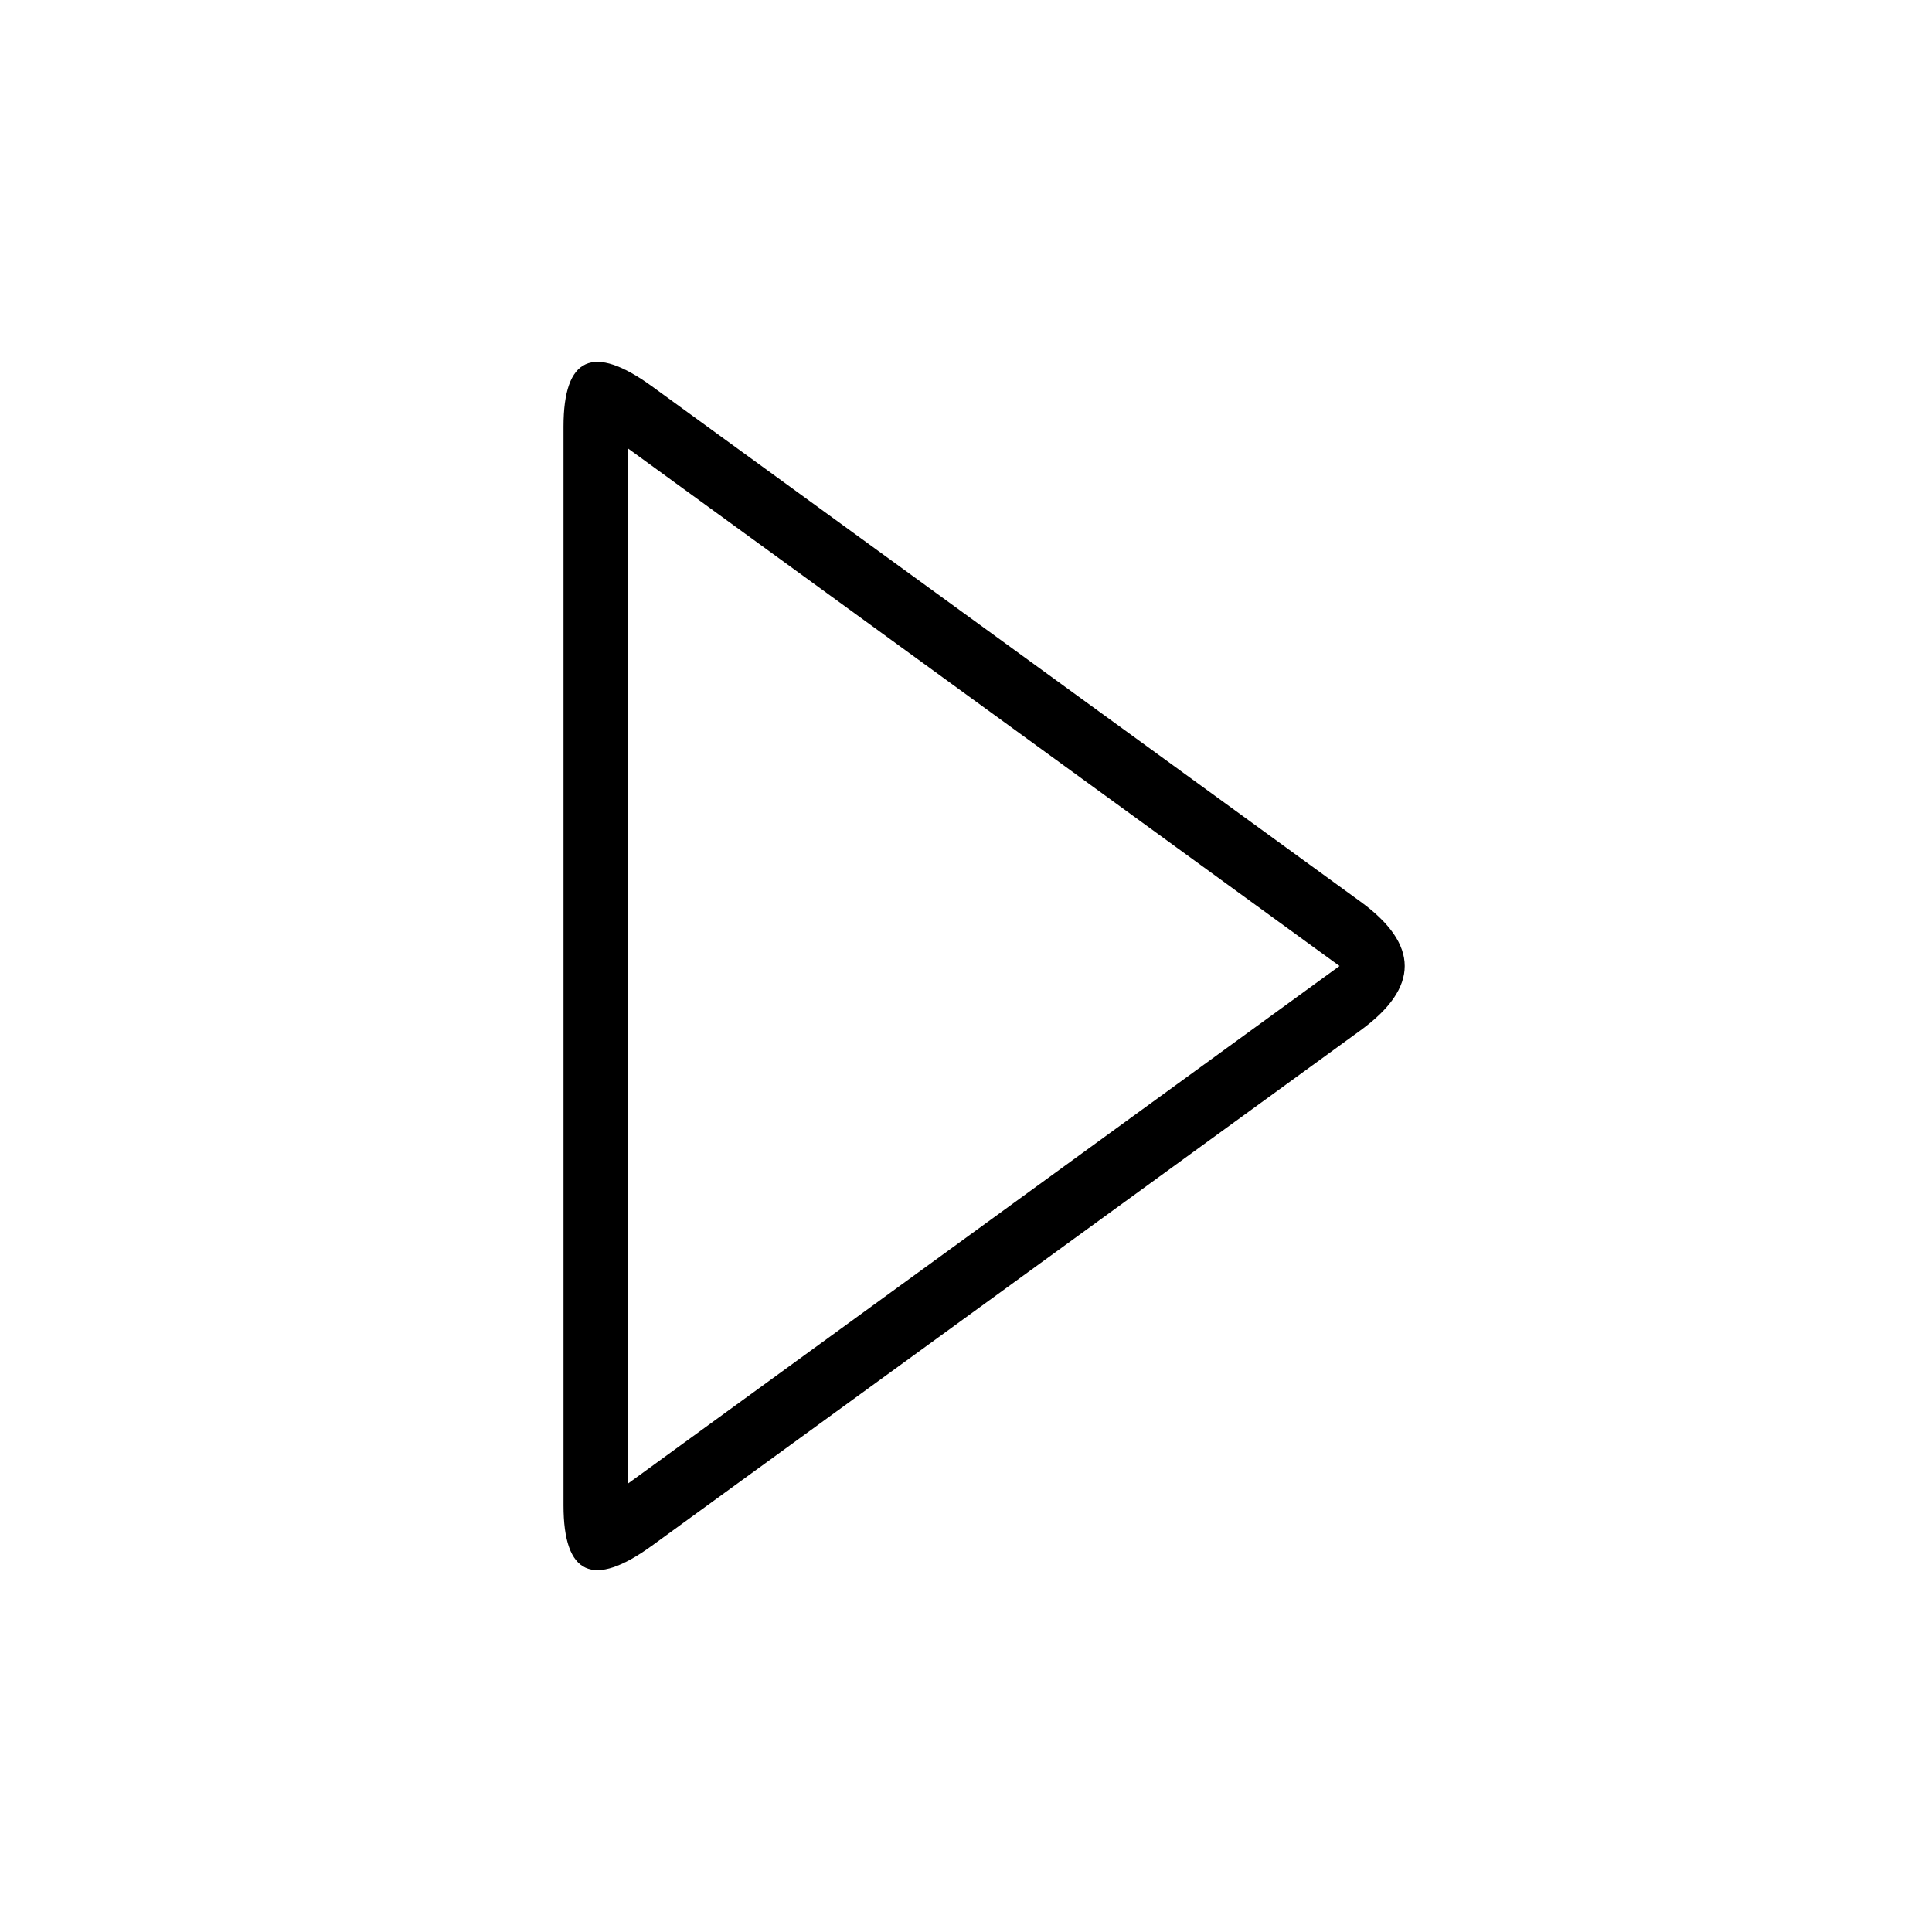
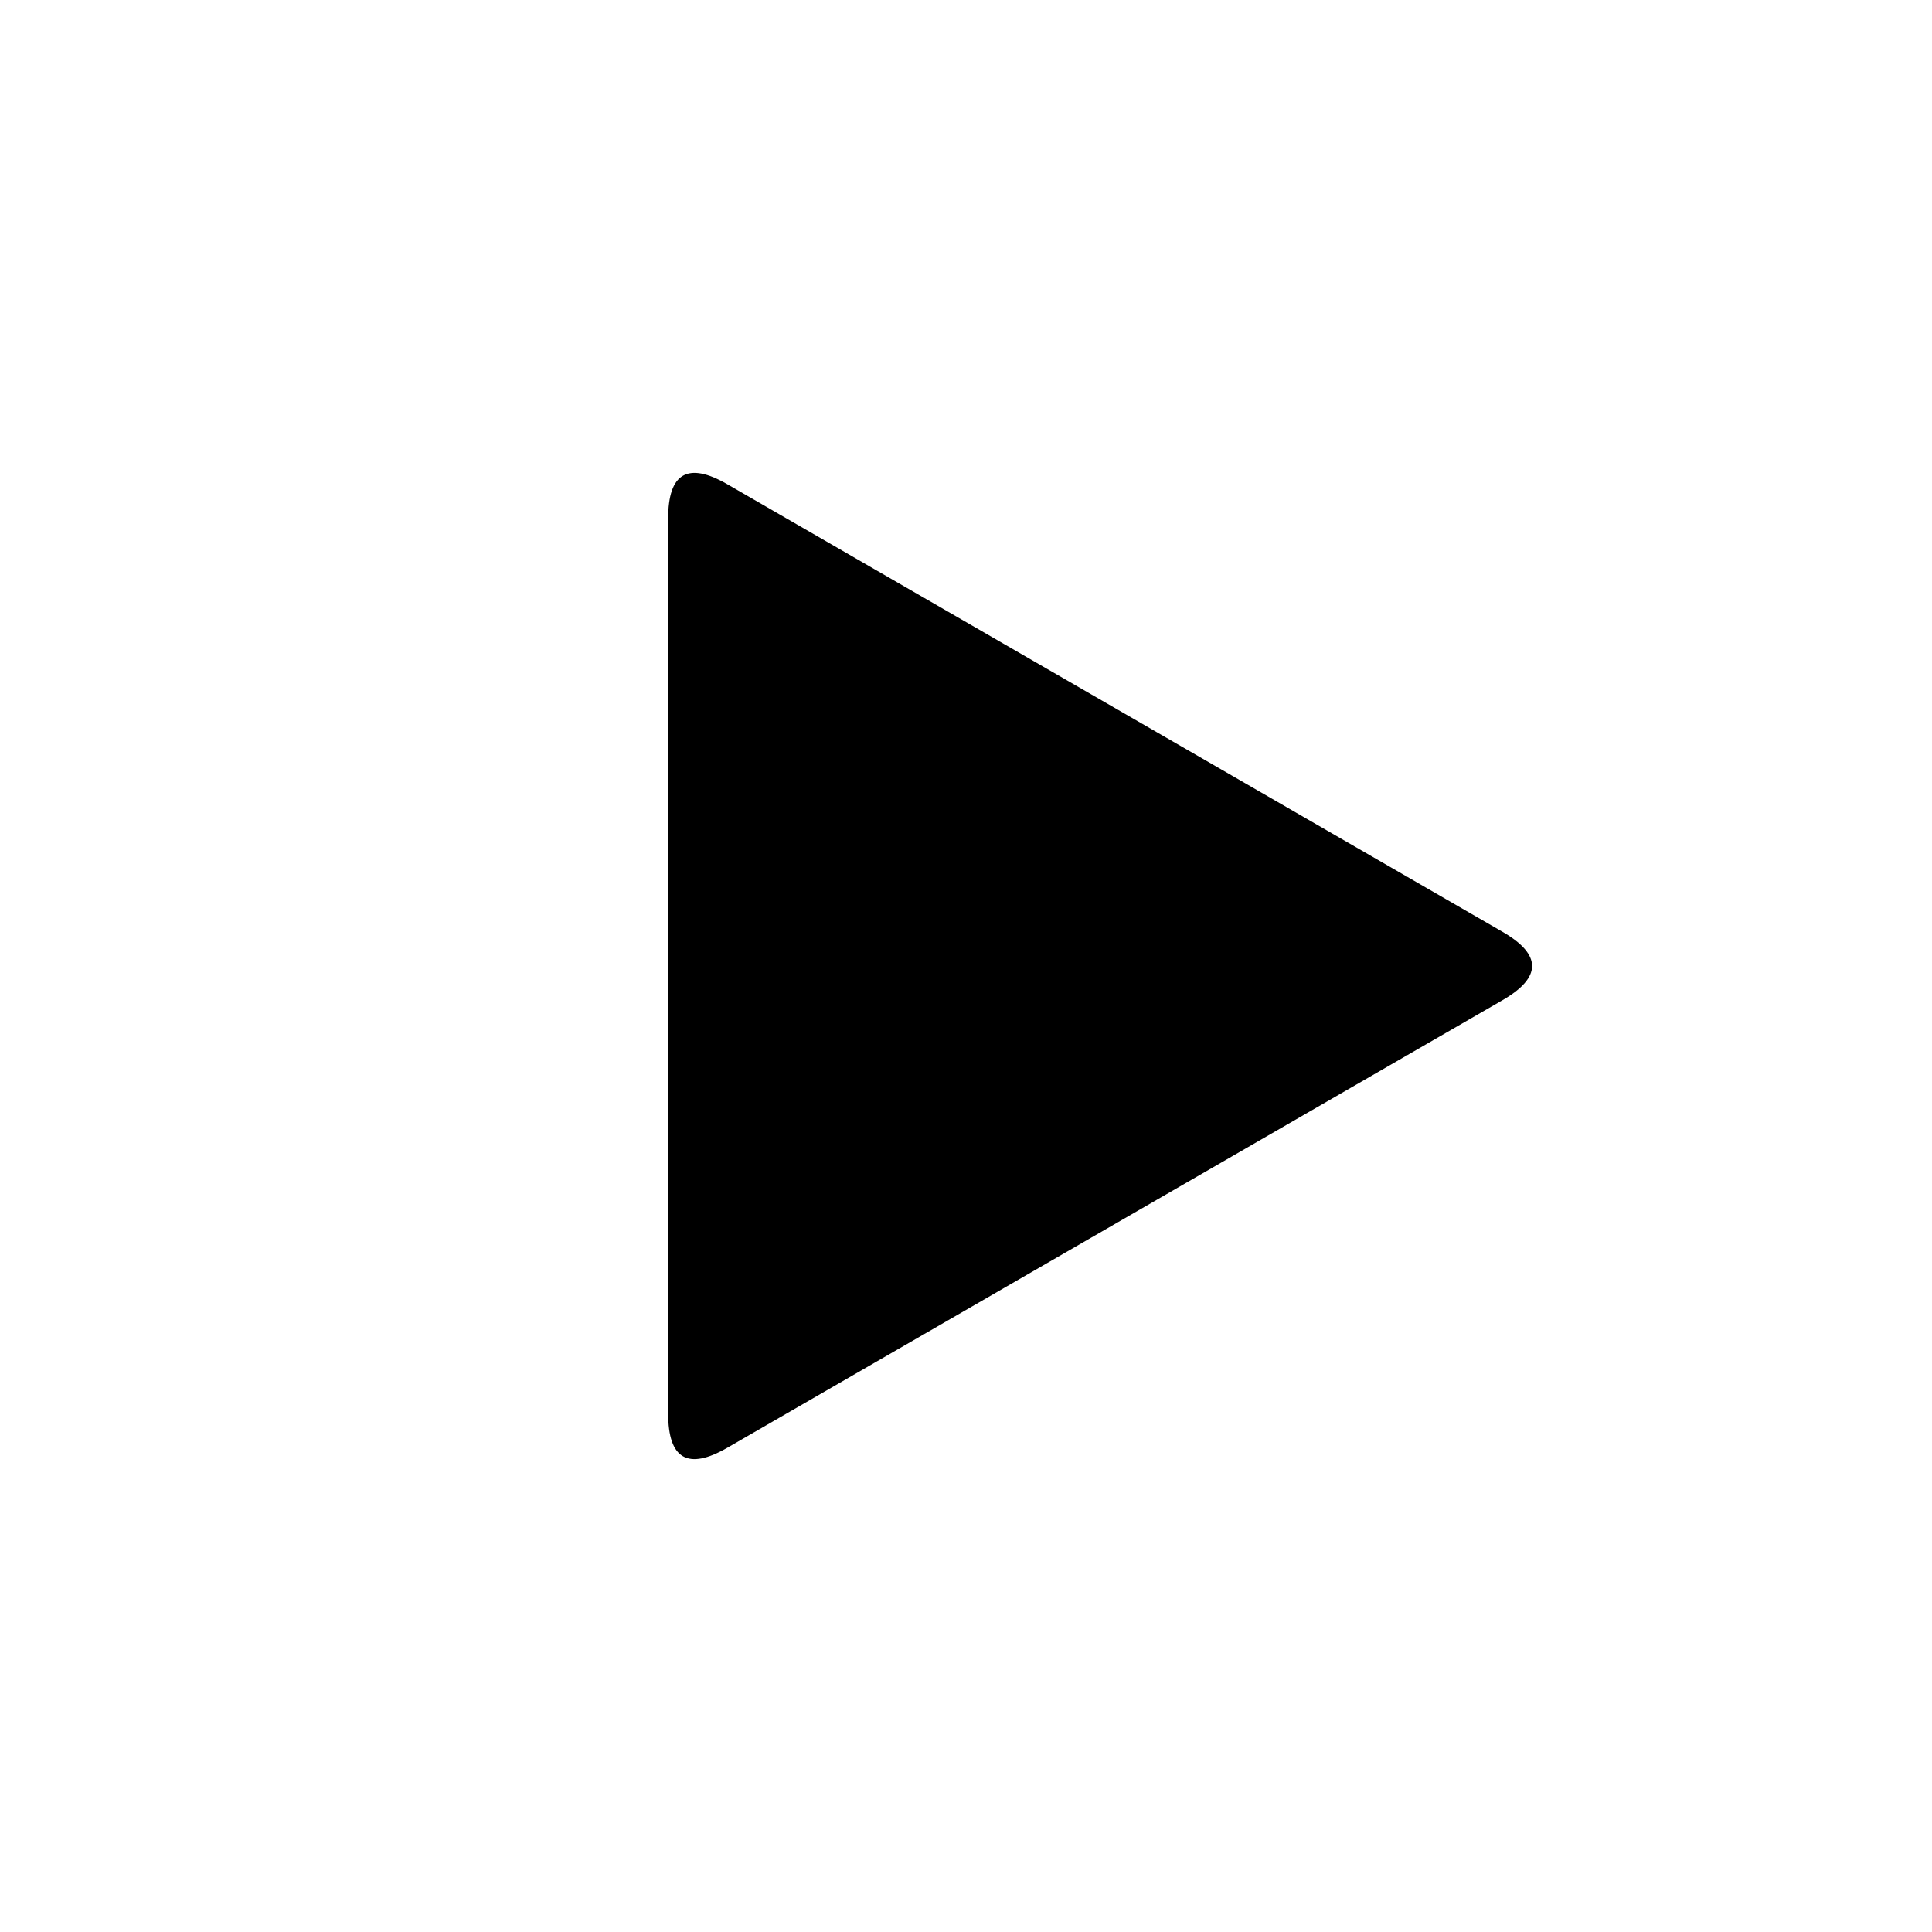
<svg xmlns="http://www.w3.org/2000/svg" width="15" height="15" viewBox="0 0 24 24" fill="none">
-   <path fill-rule="evenodd" clip-rule="evenodd" d="M 7 5.3 Q 7 4 8.1 4.8 L 16.9 11.2 Q 18 12 16.9 12.8 L 8.1 19.2 Q 7 20 7 18.7 Z M 7.8 18.43 L 16.64 12 L 7.8 5.57 Z" fill="currentColor" />
+   <path d="M 18.664 11.575 Q 19.4 12 18.664 12.425 L 9.036 17.984 Q 8.3 18.409 8.3 17.559 L 8.3 6.441 Q 8.3 5.591 9.036 6.016 Z" fill="currentColor" />
</svg>
